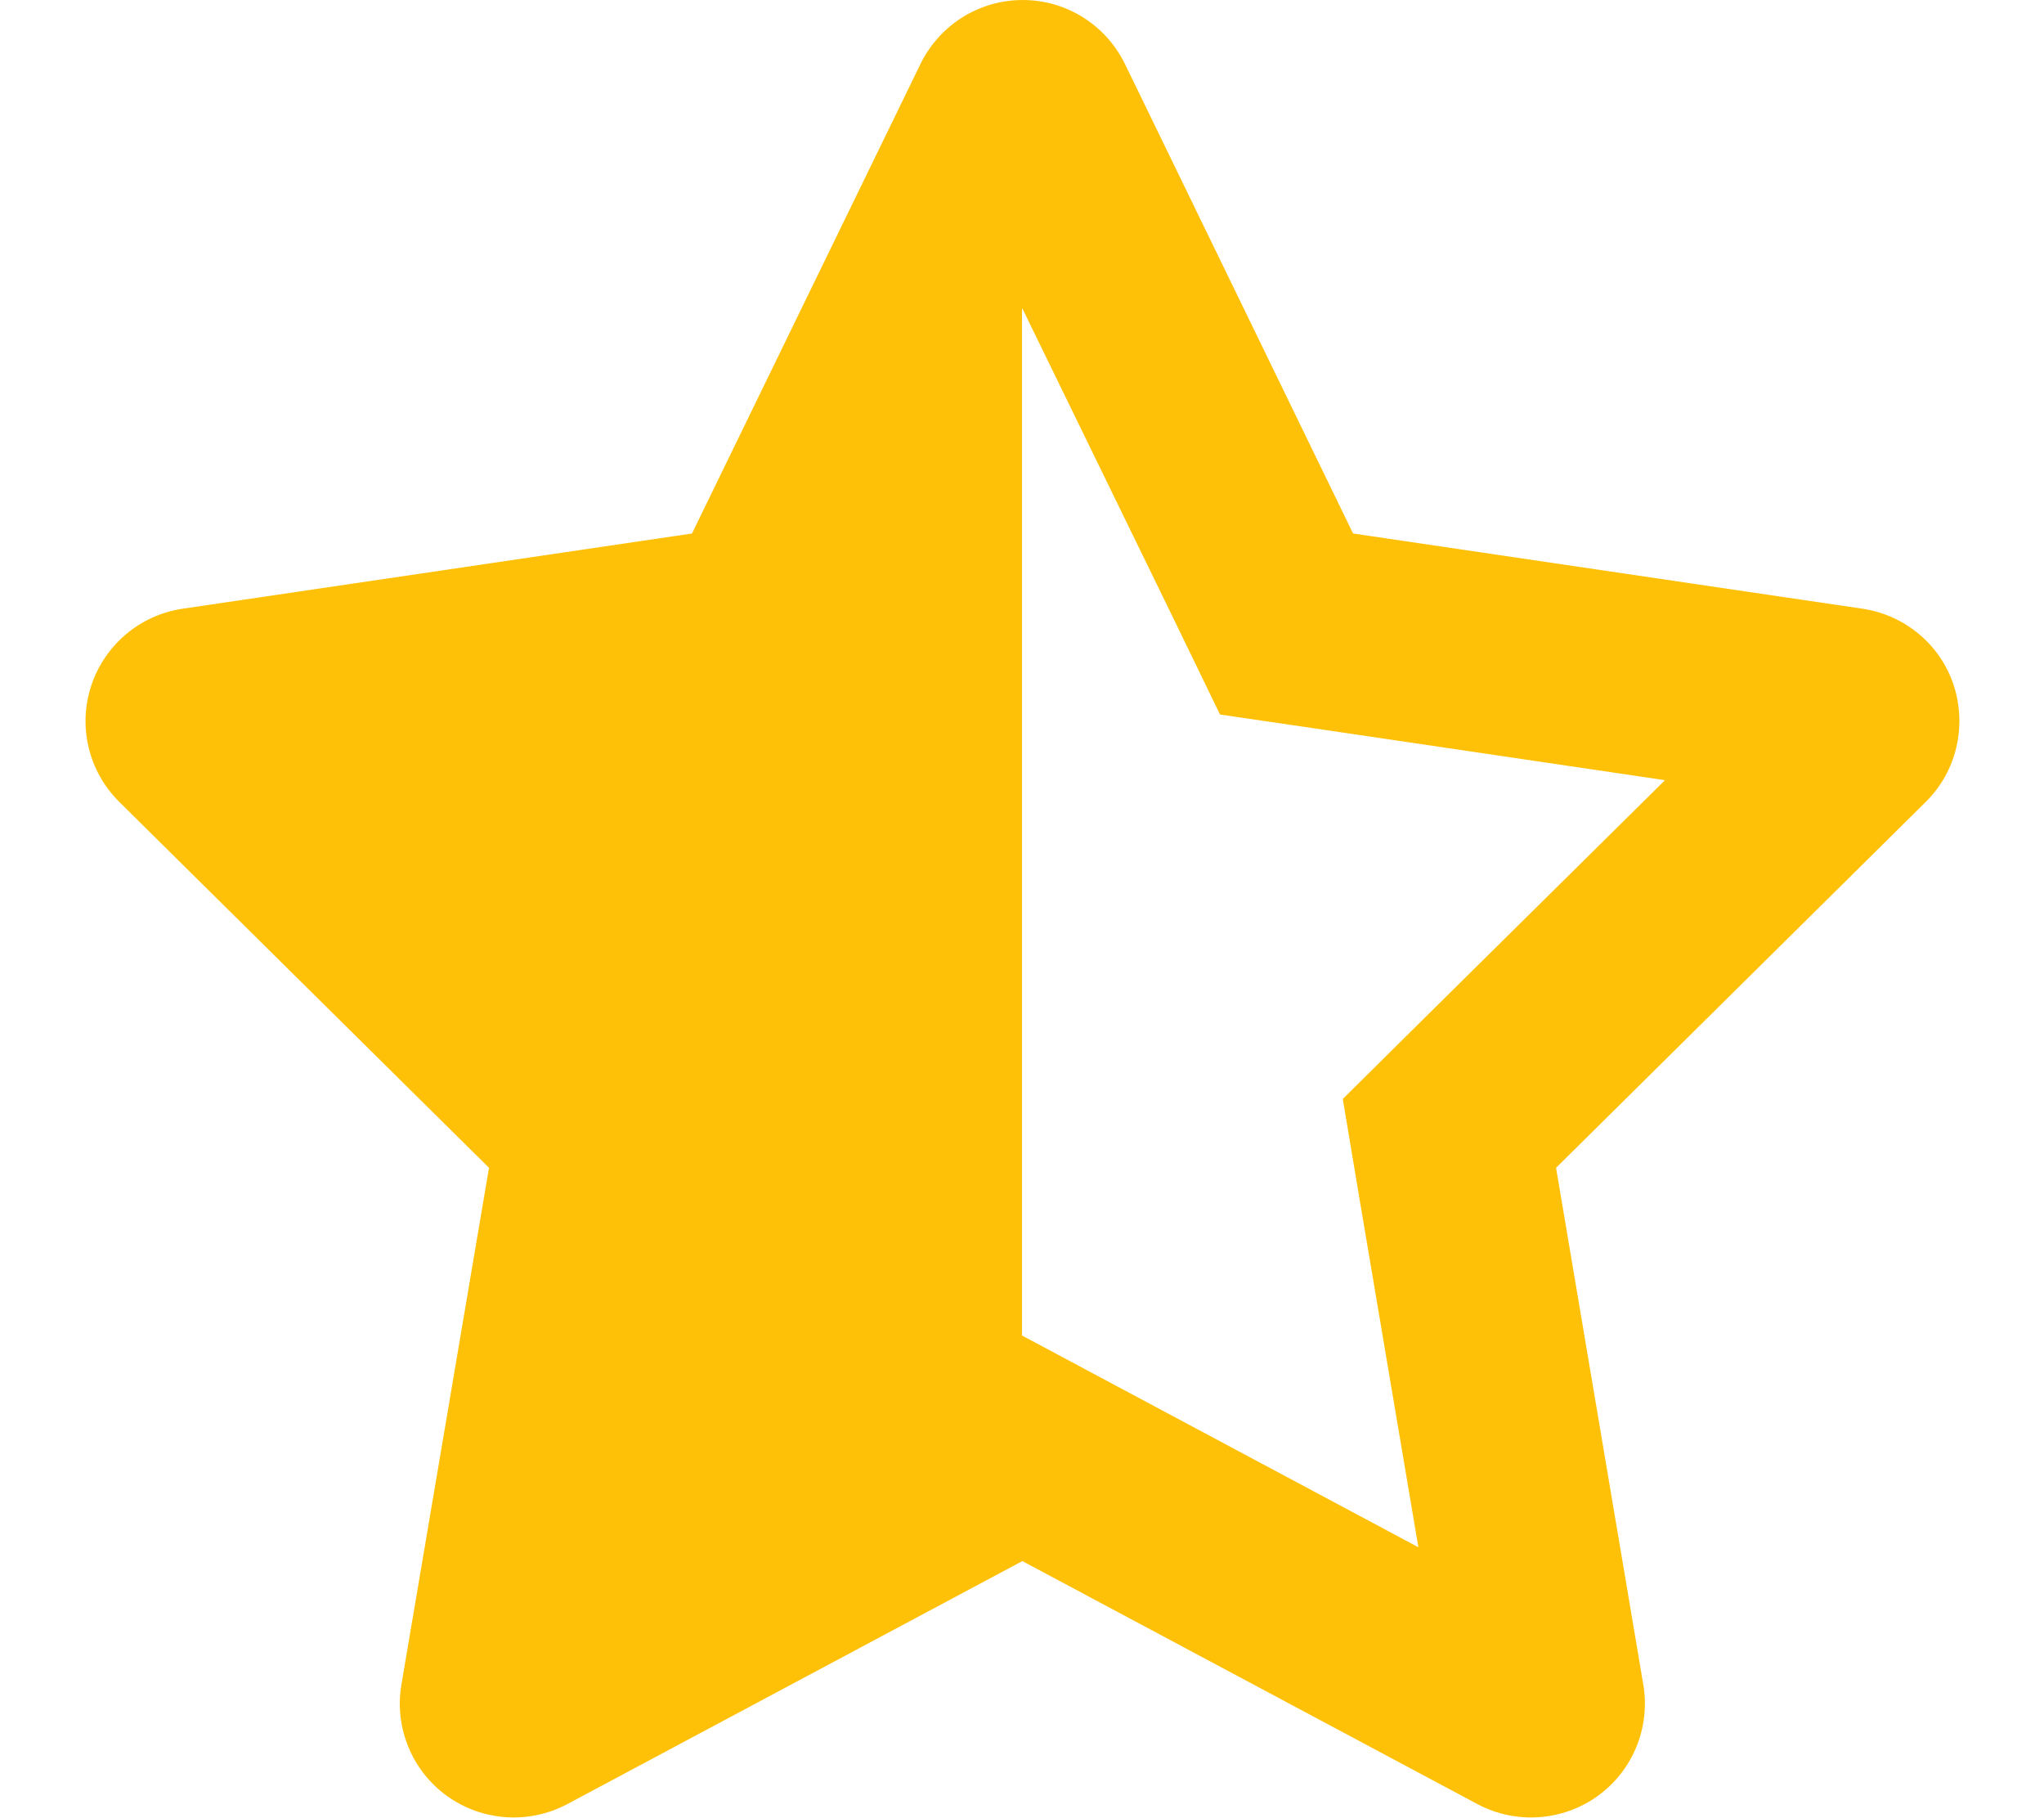
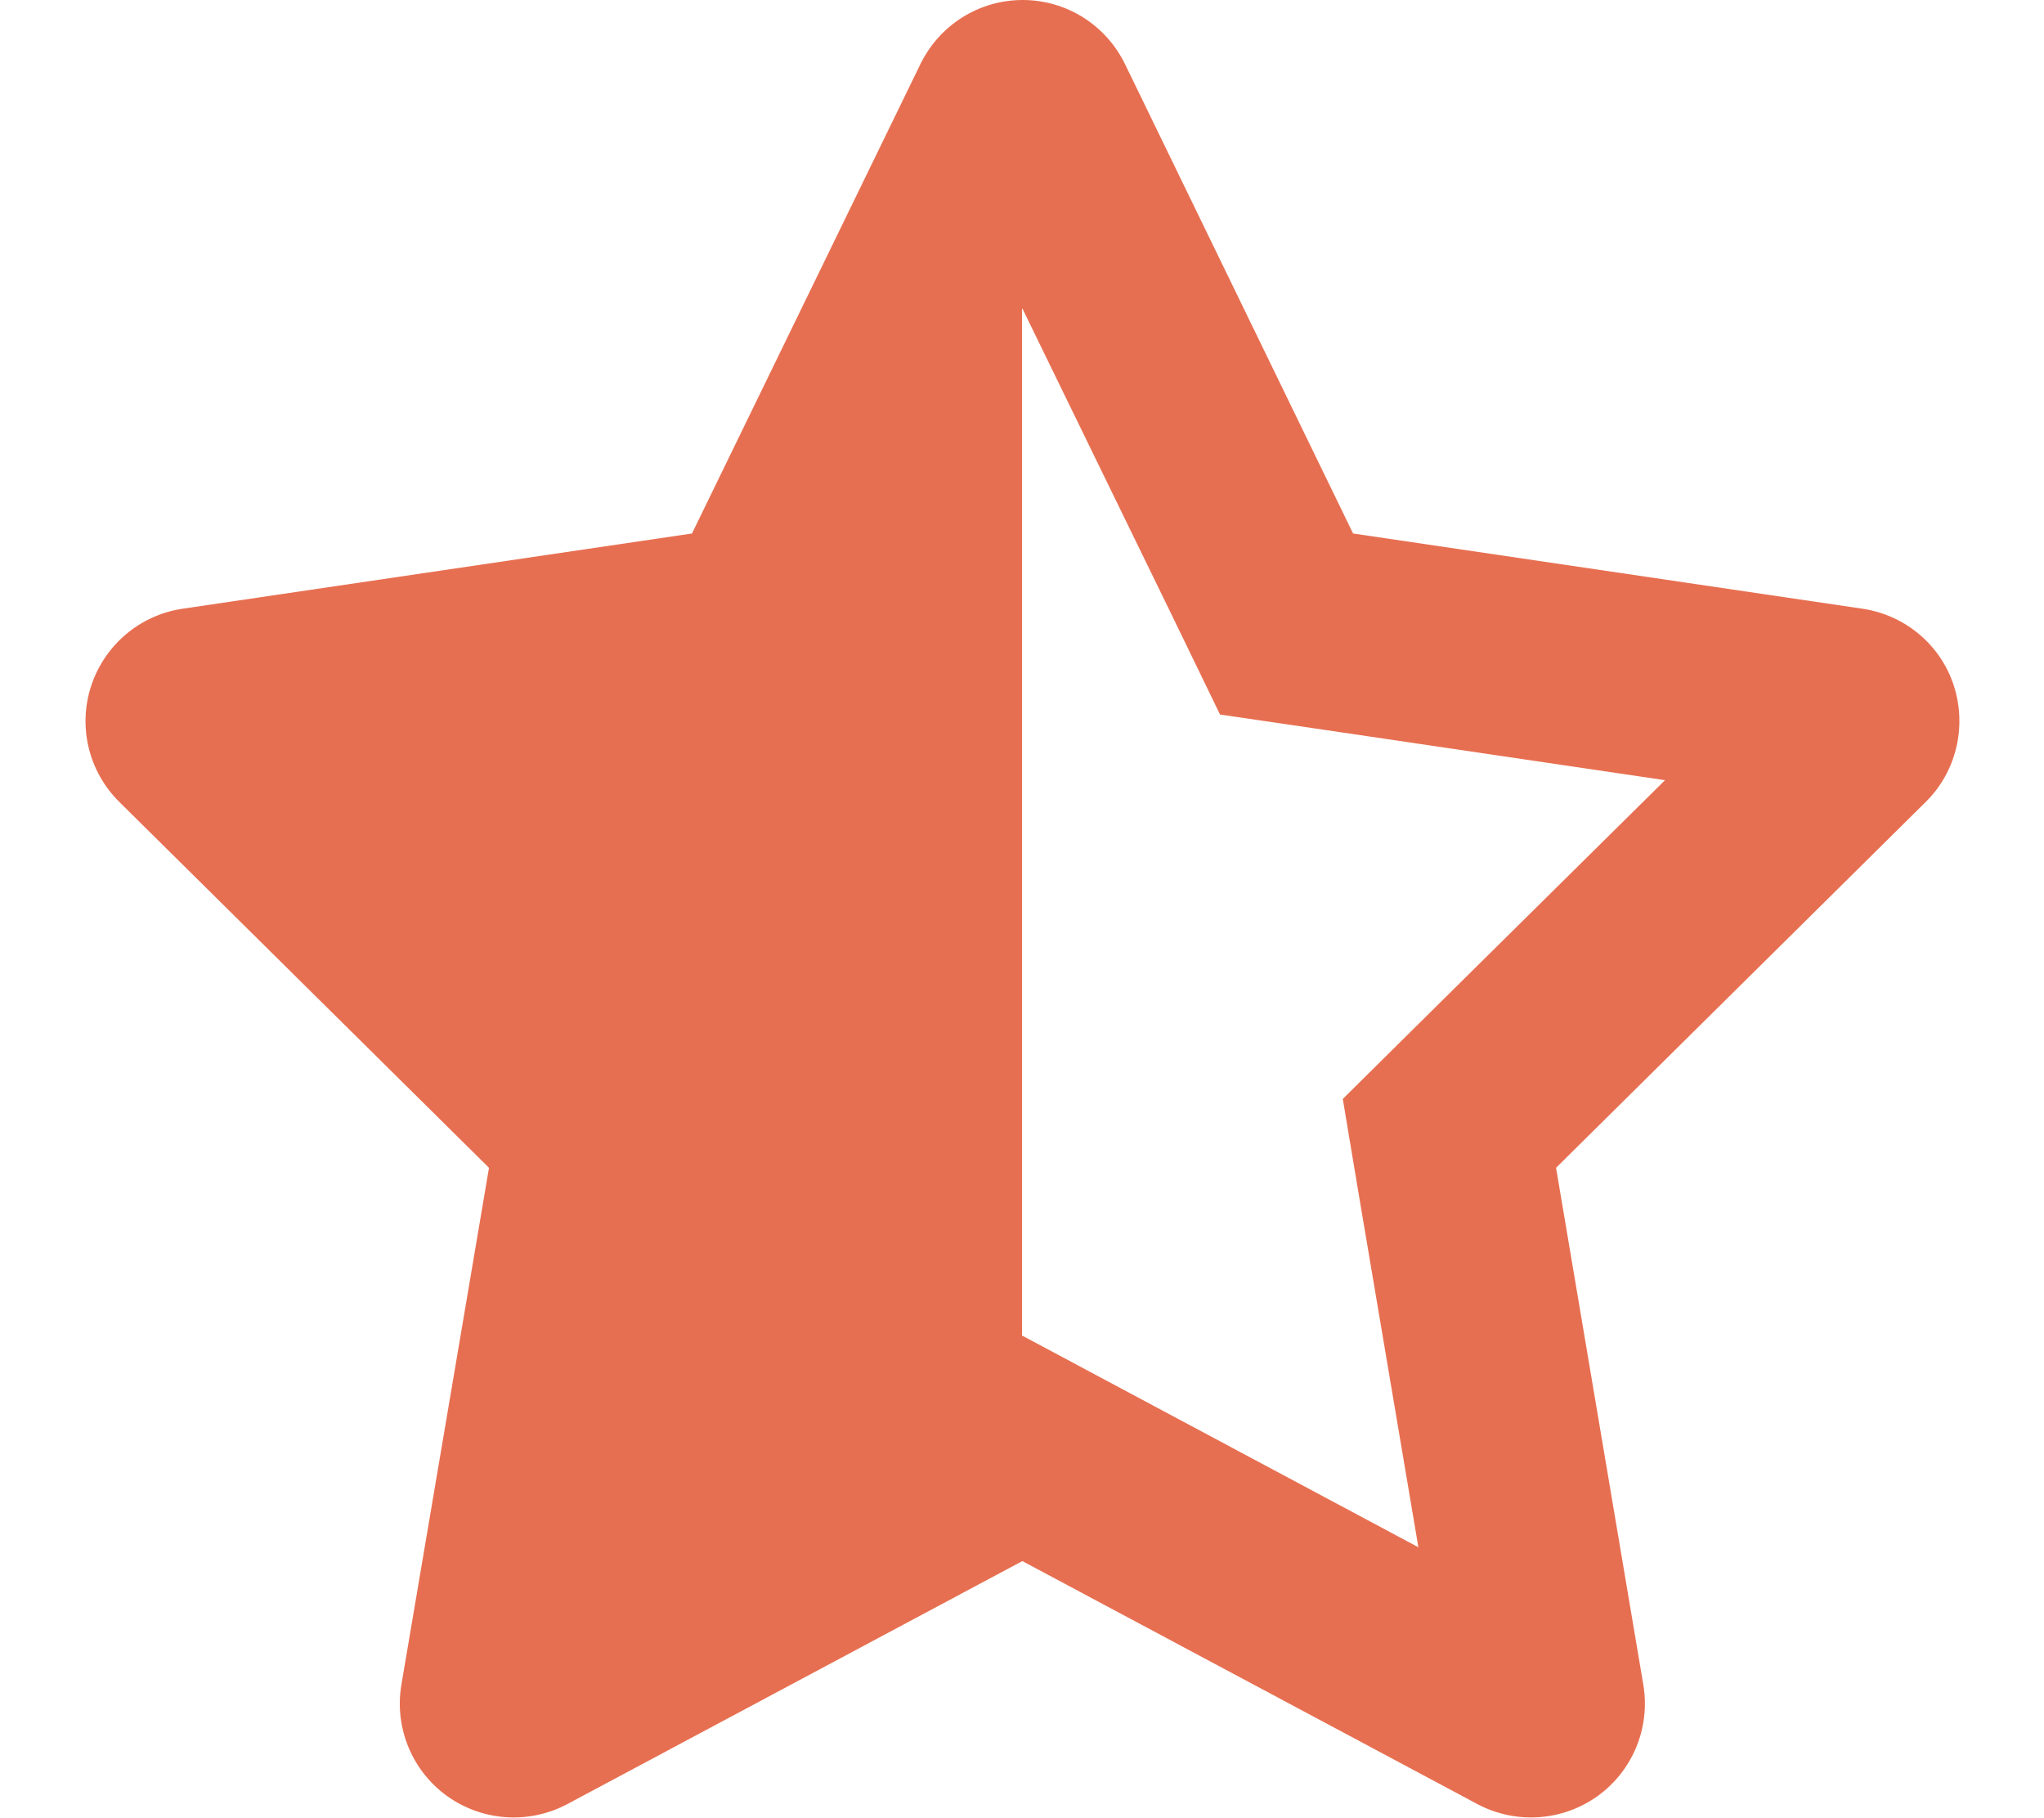
- <svg xmlns="http://www.w3.org/2000/svg" fill="#ffc107" viewBox="0 0 576 512">
+ <svg xmlns="http://www.w3.org/2000/svg" fill="#E76F51" viewBox="0 0 576 512">
  <path d="M288 376.4l.1-.1 26.4 14.1 85.2 45.5-16.5-97.6-4.8-28.7 20.7-20.5 70.1-69.3-96.1-14.2-29.3-4.3-12.9-26.6L288.1 86.9l-.1 .3V376.4zm175.1 98.3c2 12-3 24.2-12.9 31.3s-23 8-33.8 2.3L288.1 439.8 159.8 508.3C149 514 135.9 513.1 126 506s-14.9-19.3-12.9-31.3L137.8 329 33.6 225.9c-8.6-8.5-11.7-21.2-7.9-32.7s13.7-19.9 25.7-21.7L195 150.3 259.4 18c5.4-11 16.5-18 28.8-18s23.4 7 28.8 18l64.3 132.3 143.6 21.2c12 1.8 22 10.2 25.7 21.7s.7 24.2-7.9 32.7L438.5 329l24.6 145.7z" />
</svg>
